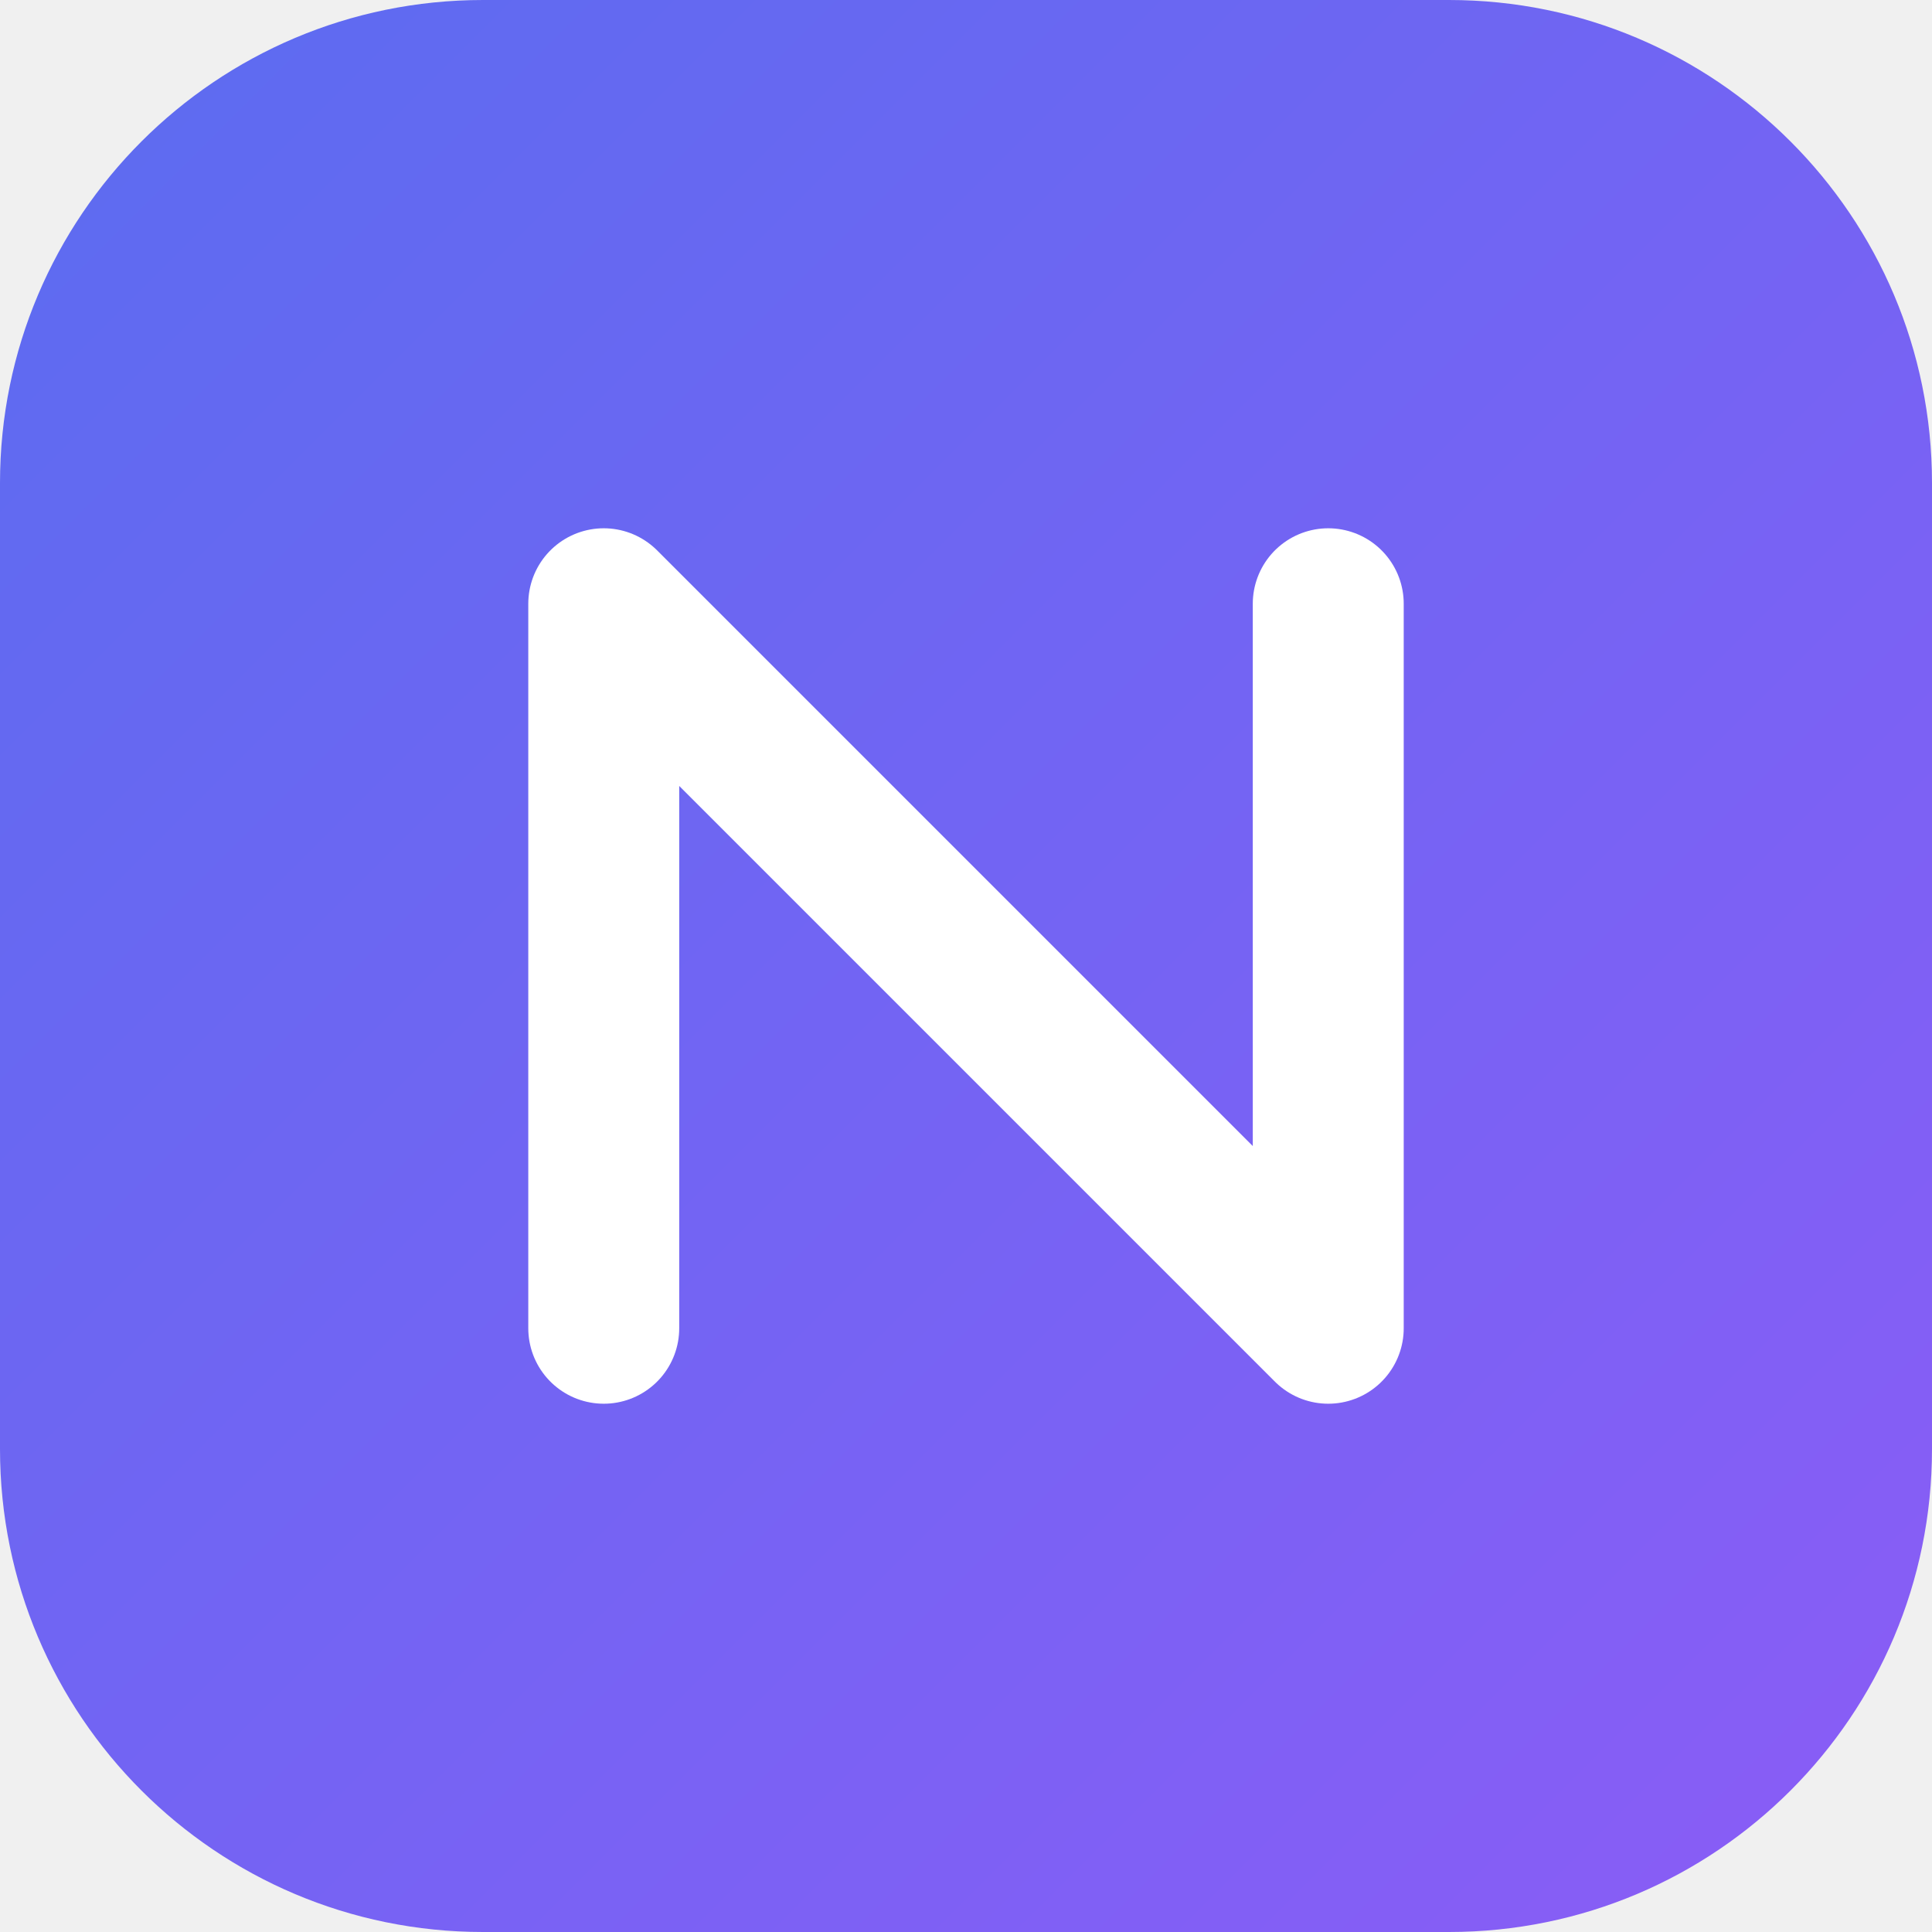
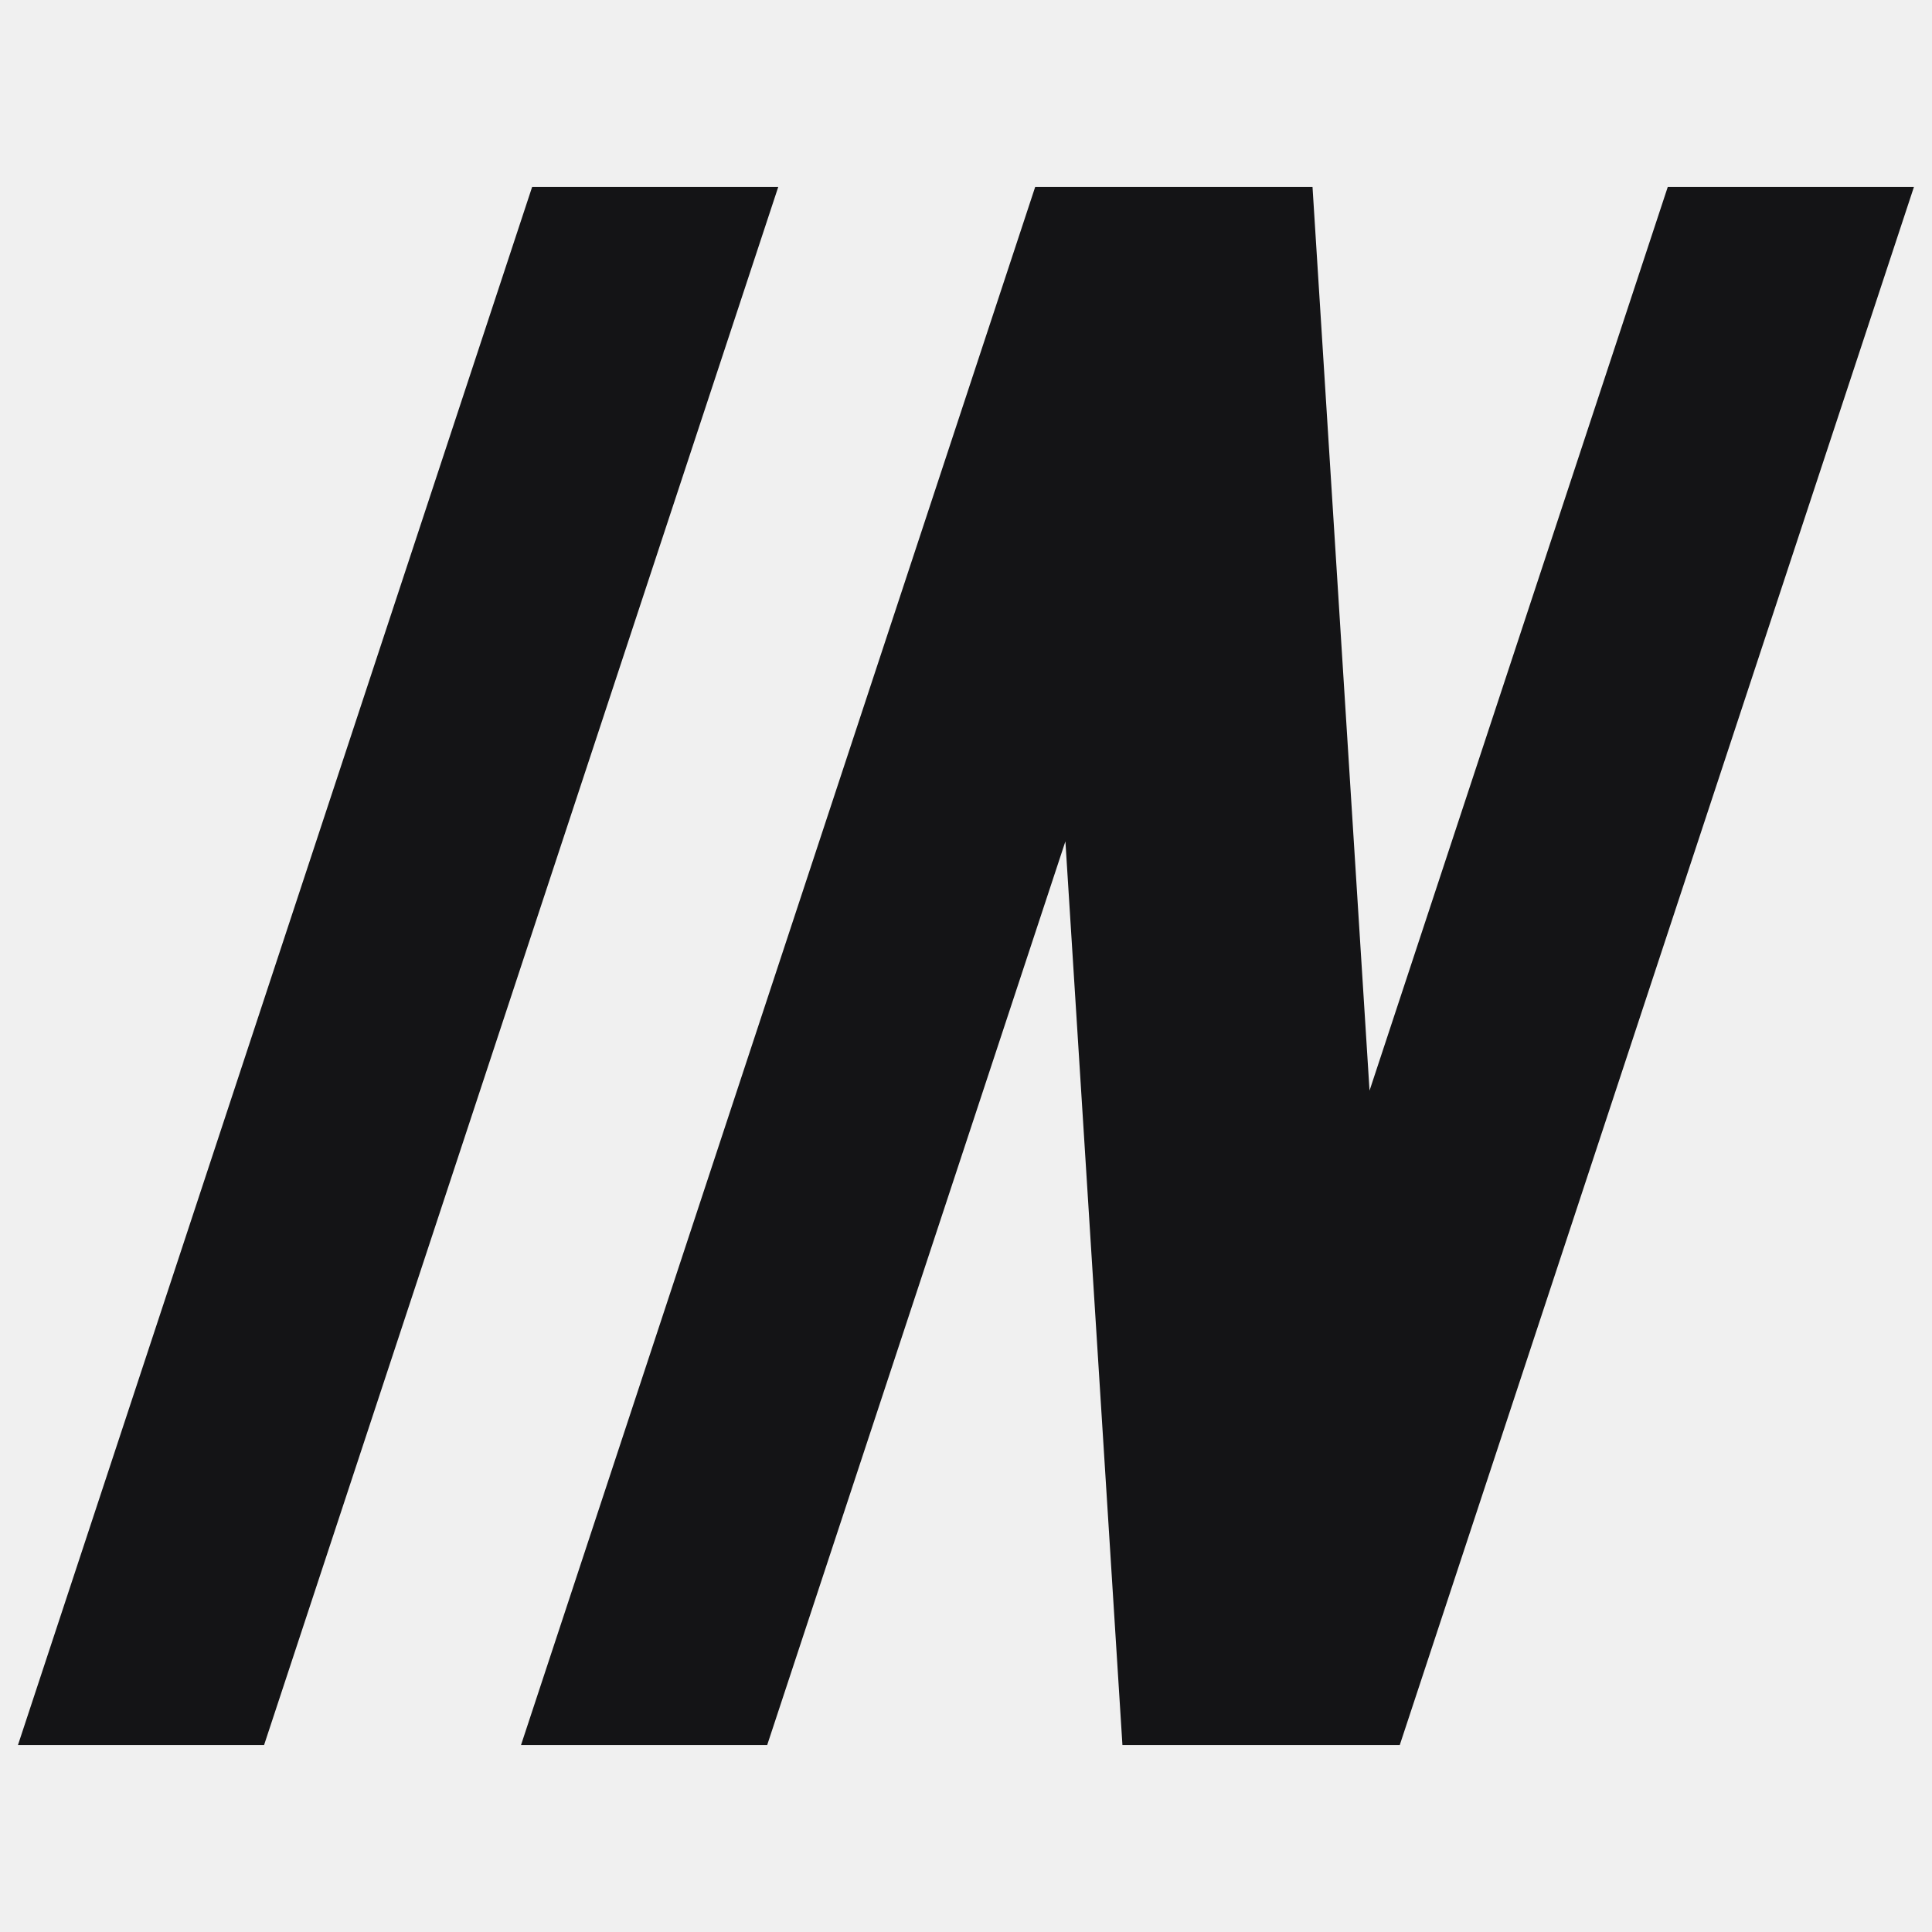
- <svg xmlns="http://www.w3.org/2000/svg" viewBox="0 0 64 64">
-   <defs>
-     <linearGradient id="g" x1="0" y1="0" x2="1" y2="1">
-       <stop offset="0" stop-color="#5b6cf0" />
-       <stop offset="1" stop-color="#8b5cf6" />
-     </linearGradient>
-   </defs>
-   <rect width="64" height="64" rx="16" fill="url(#g)" />
-   <path d="M20 44V20l24 24V20" stroke="#fff" stroke-width="5" fill="none" stroke-linecap="round" stroke-linejoin="round" />
+ <svg xmlns="http://www.w3.org/2000/svg" viewBox="-15.84 -12 124 124">
+   <style>path{fill:#141416}@media (prefers-color-scheme:dark){path{fill:#f3efe6}}</style>
+   <path d="M18.313 0L34.109 0L1.109 100L-14.687 100ZM17.6 100L50.6 0L68.4 0L72.06 58L91.2 0L107 0L74 100L56.2 100L52.54 42L33.4 100Z" />
</svg>
